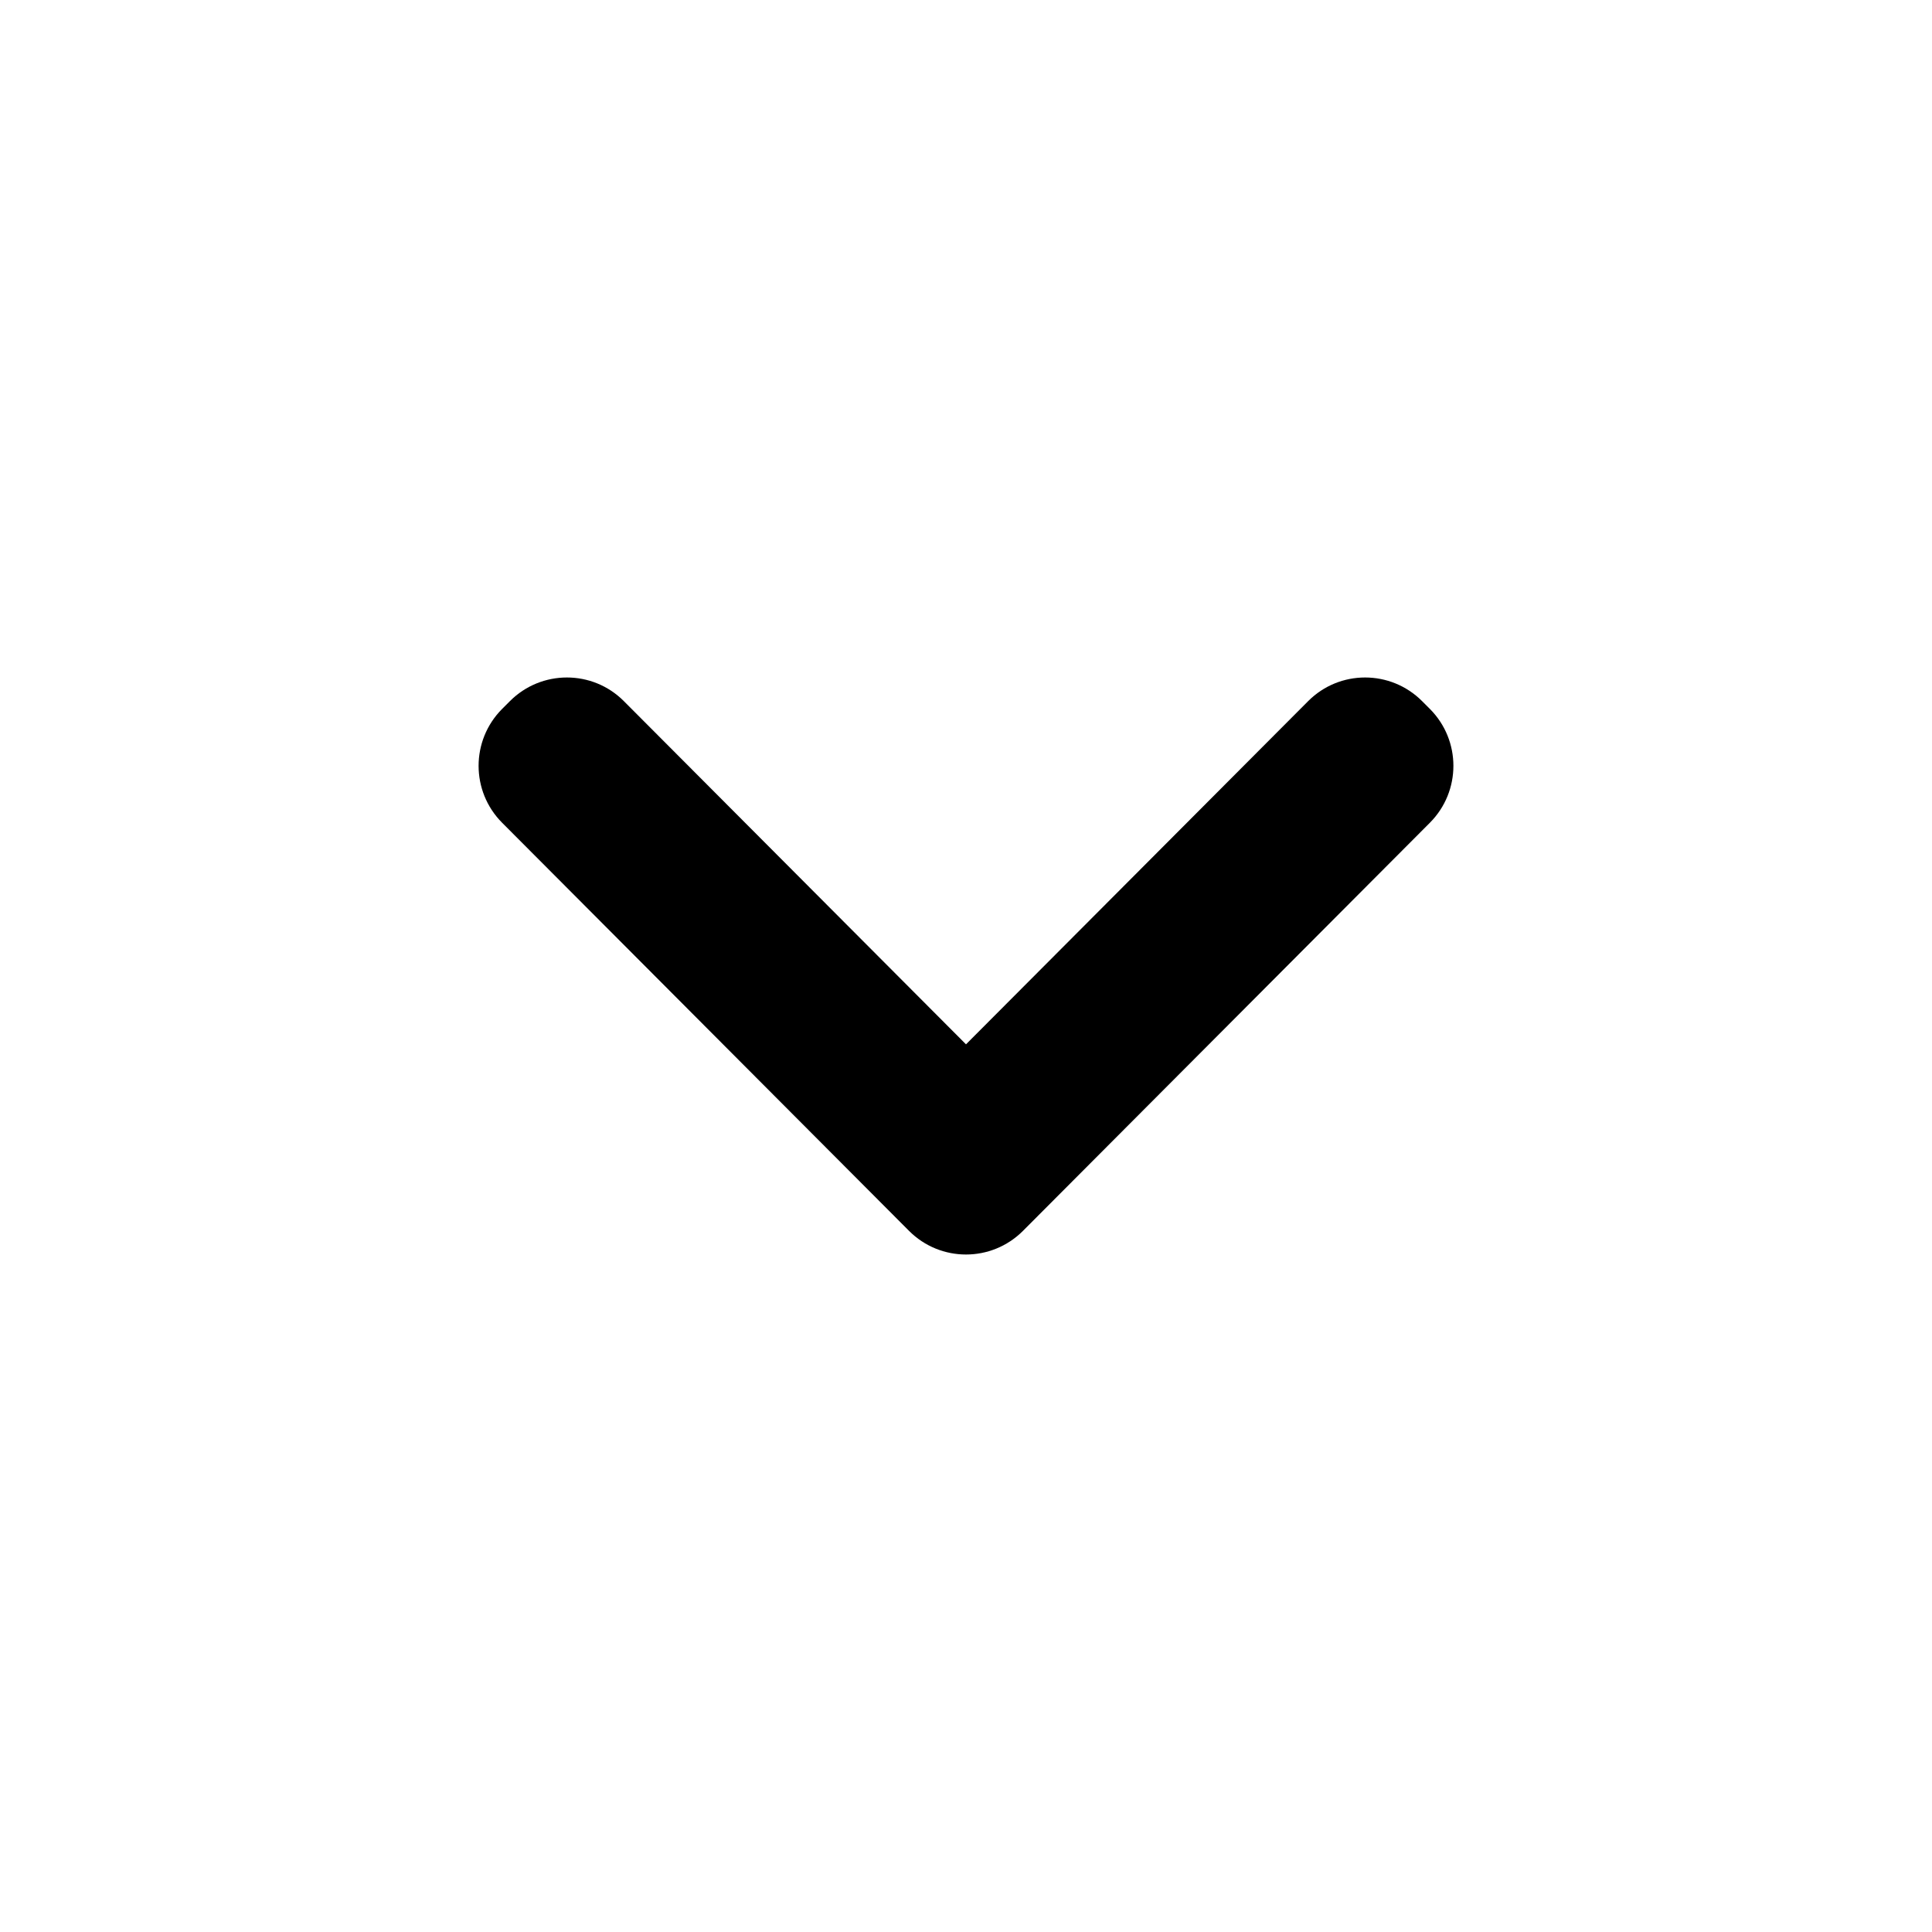
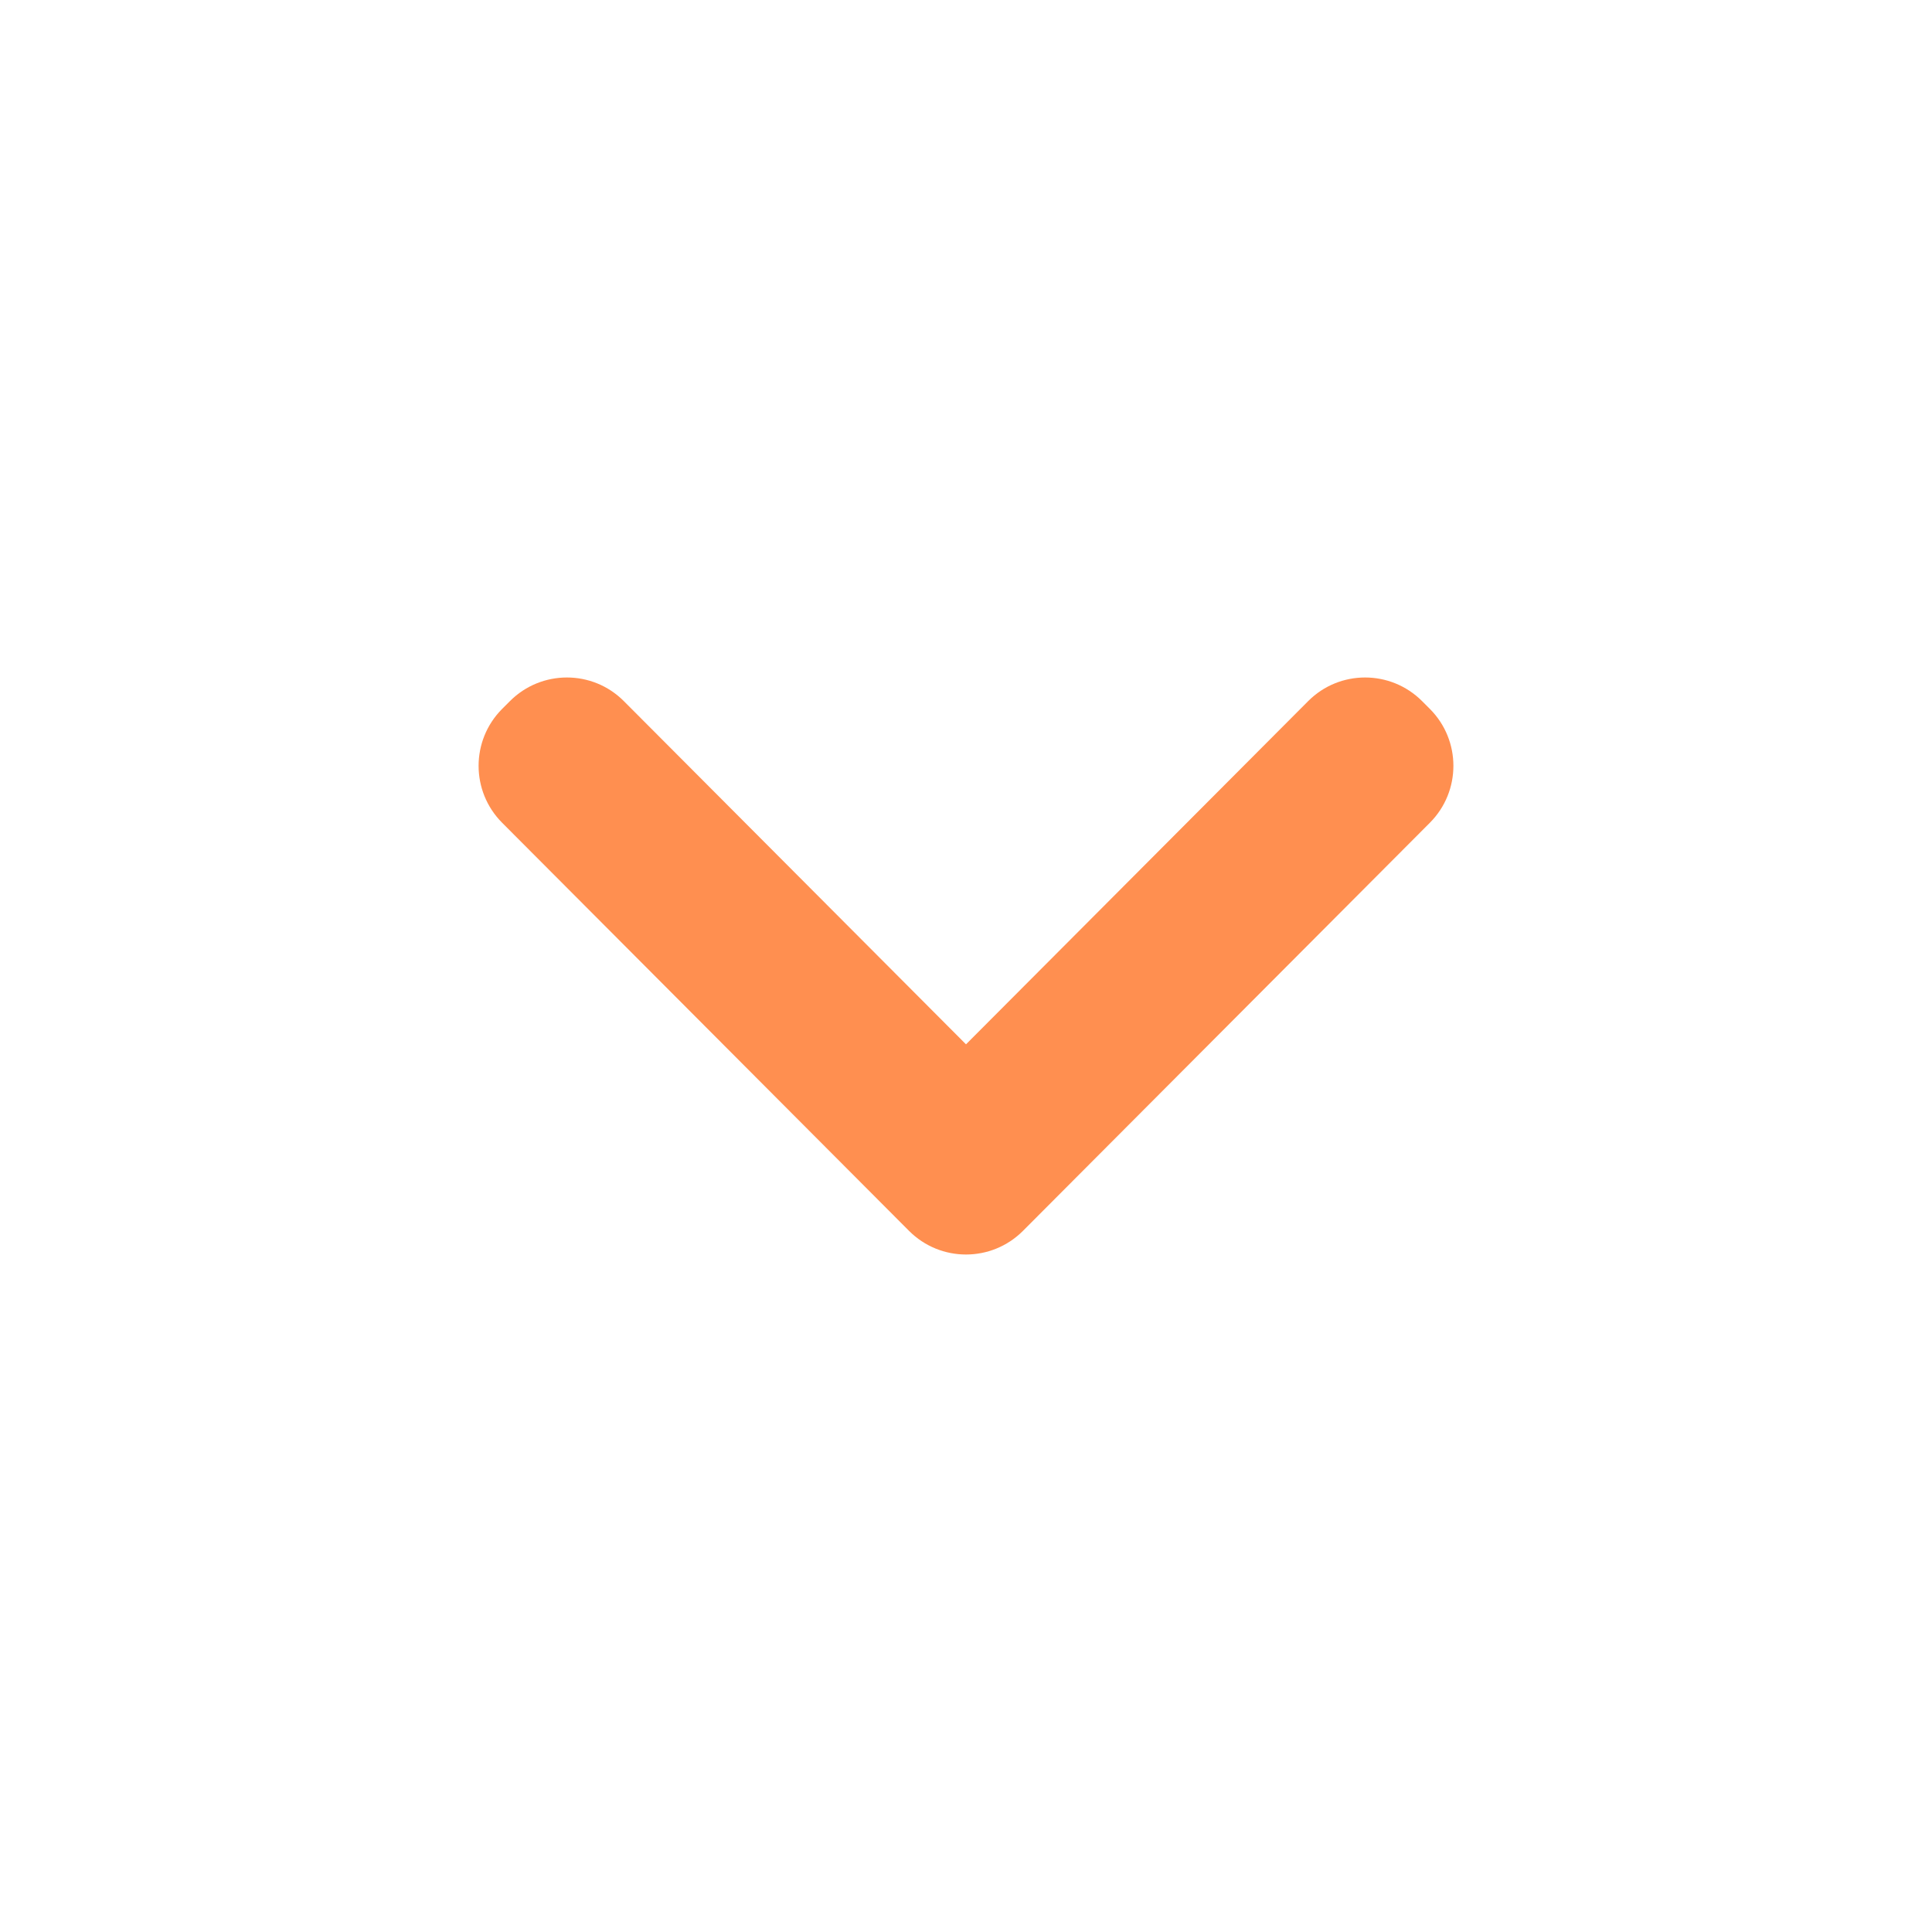
- <svg width="24" height="24" viewBox="0 0 24 24" fill="none">
-   <path d="M12.708 15.29C12.317 15.682 11.683 15.682 11.292 15.29L6.237 10.22C5.848 9.829 5.848 9.198 6.237 8.807L6.334 8.71C6.725 8.318 7.36 8.318 7.75 8.71L12 12.973L16.25 8.71C16.64 8.318 17.275 8.318 17.666 8.71L17.763 8.807C18.152 9.198 18.152 9.829 17.763 10.22L12.708 15.29Z" fill="currentColor" />
+ <svg xmlns="http://www.w3.org/2000/svg" width="24" height="24" viewBox="0 0 24 24" fill="none">
+   <path d="M12.708 15.29C12.317 15.682 11.683 15.682 11.292 15.29L6.237 10.22C5.848 9.829 5.848 9.198 6.237 8.807L6.334 8.71C6.725 8.318 7.36 8.318 7.75 8.71L12 12.973L16.25 8.71C16.64 8.318 17.275 8.318 17.666 8.71L17.763 8.807C18.152 9.198 18.152 9.829 17.763 10.22L12.708 15.29Z" fill="#FF8F50" />
</svg>
